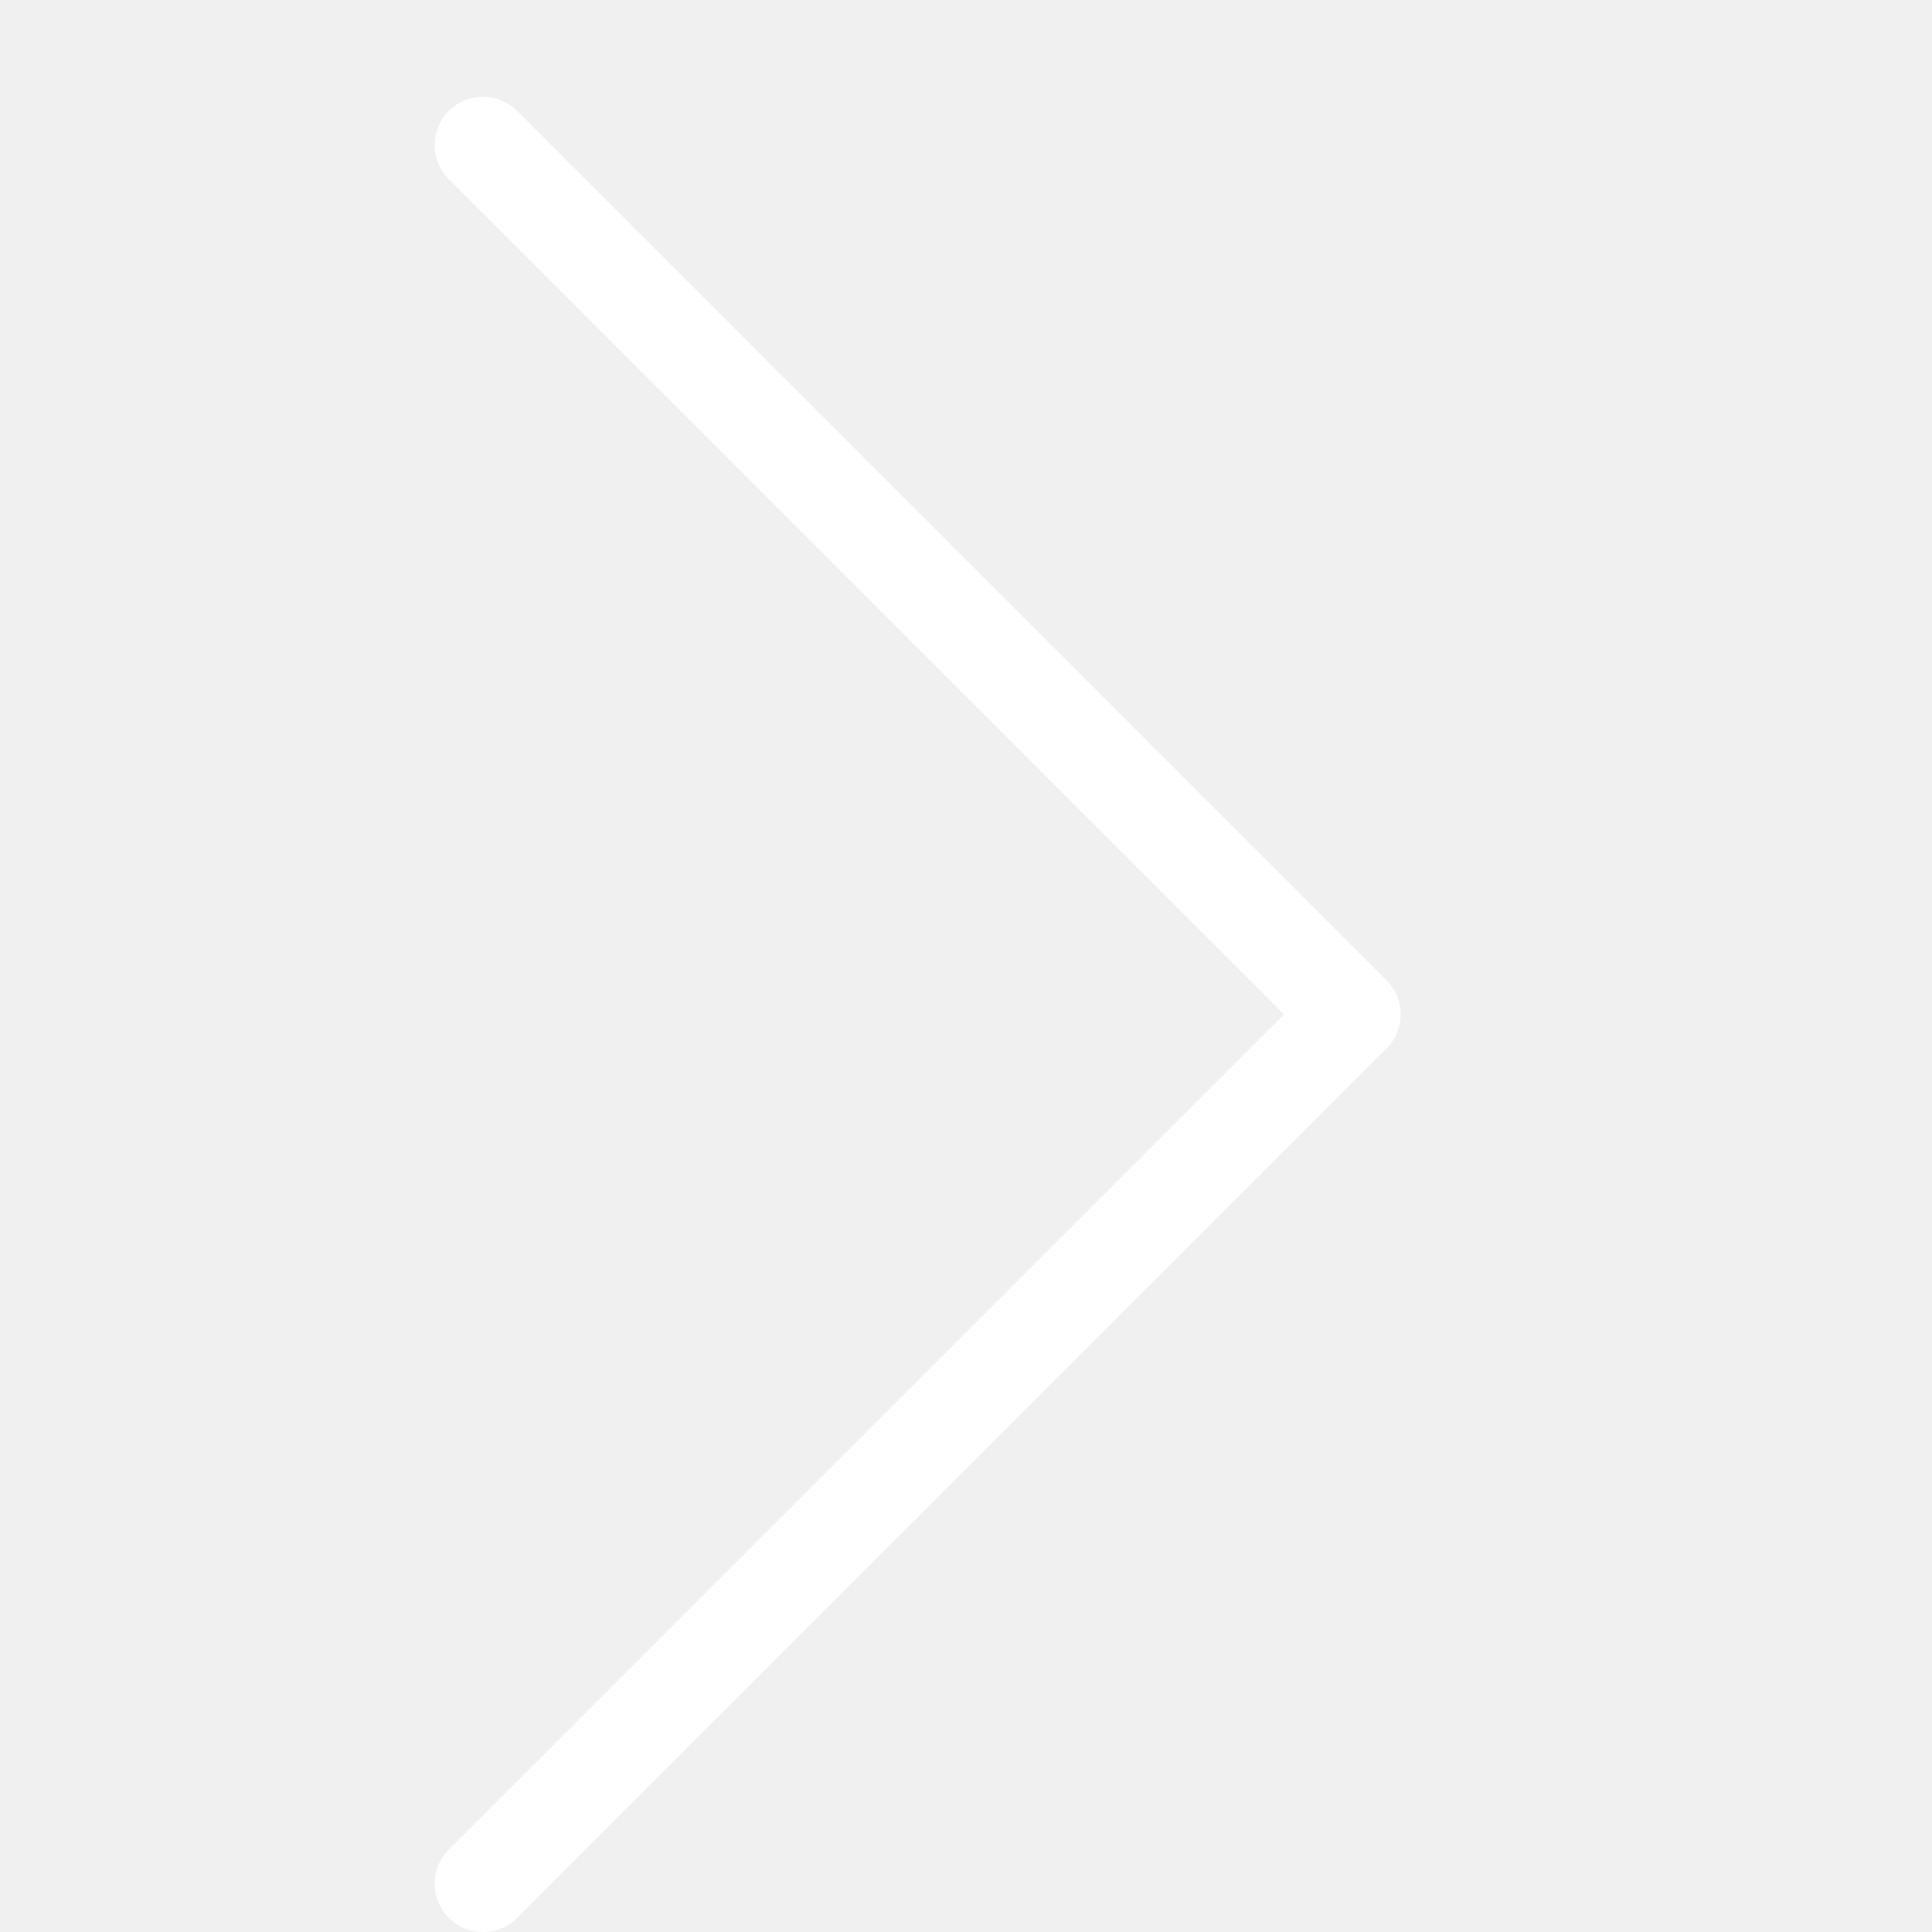
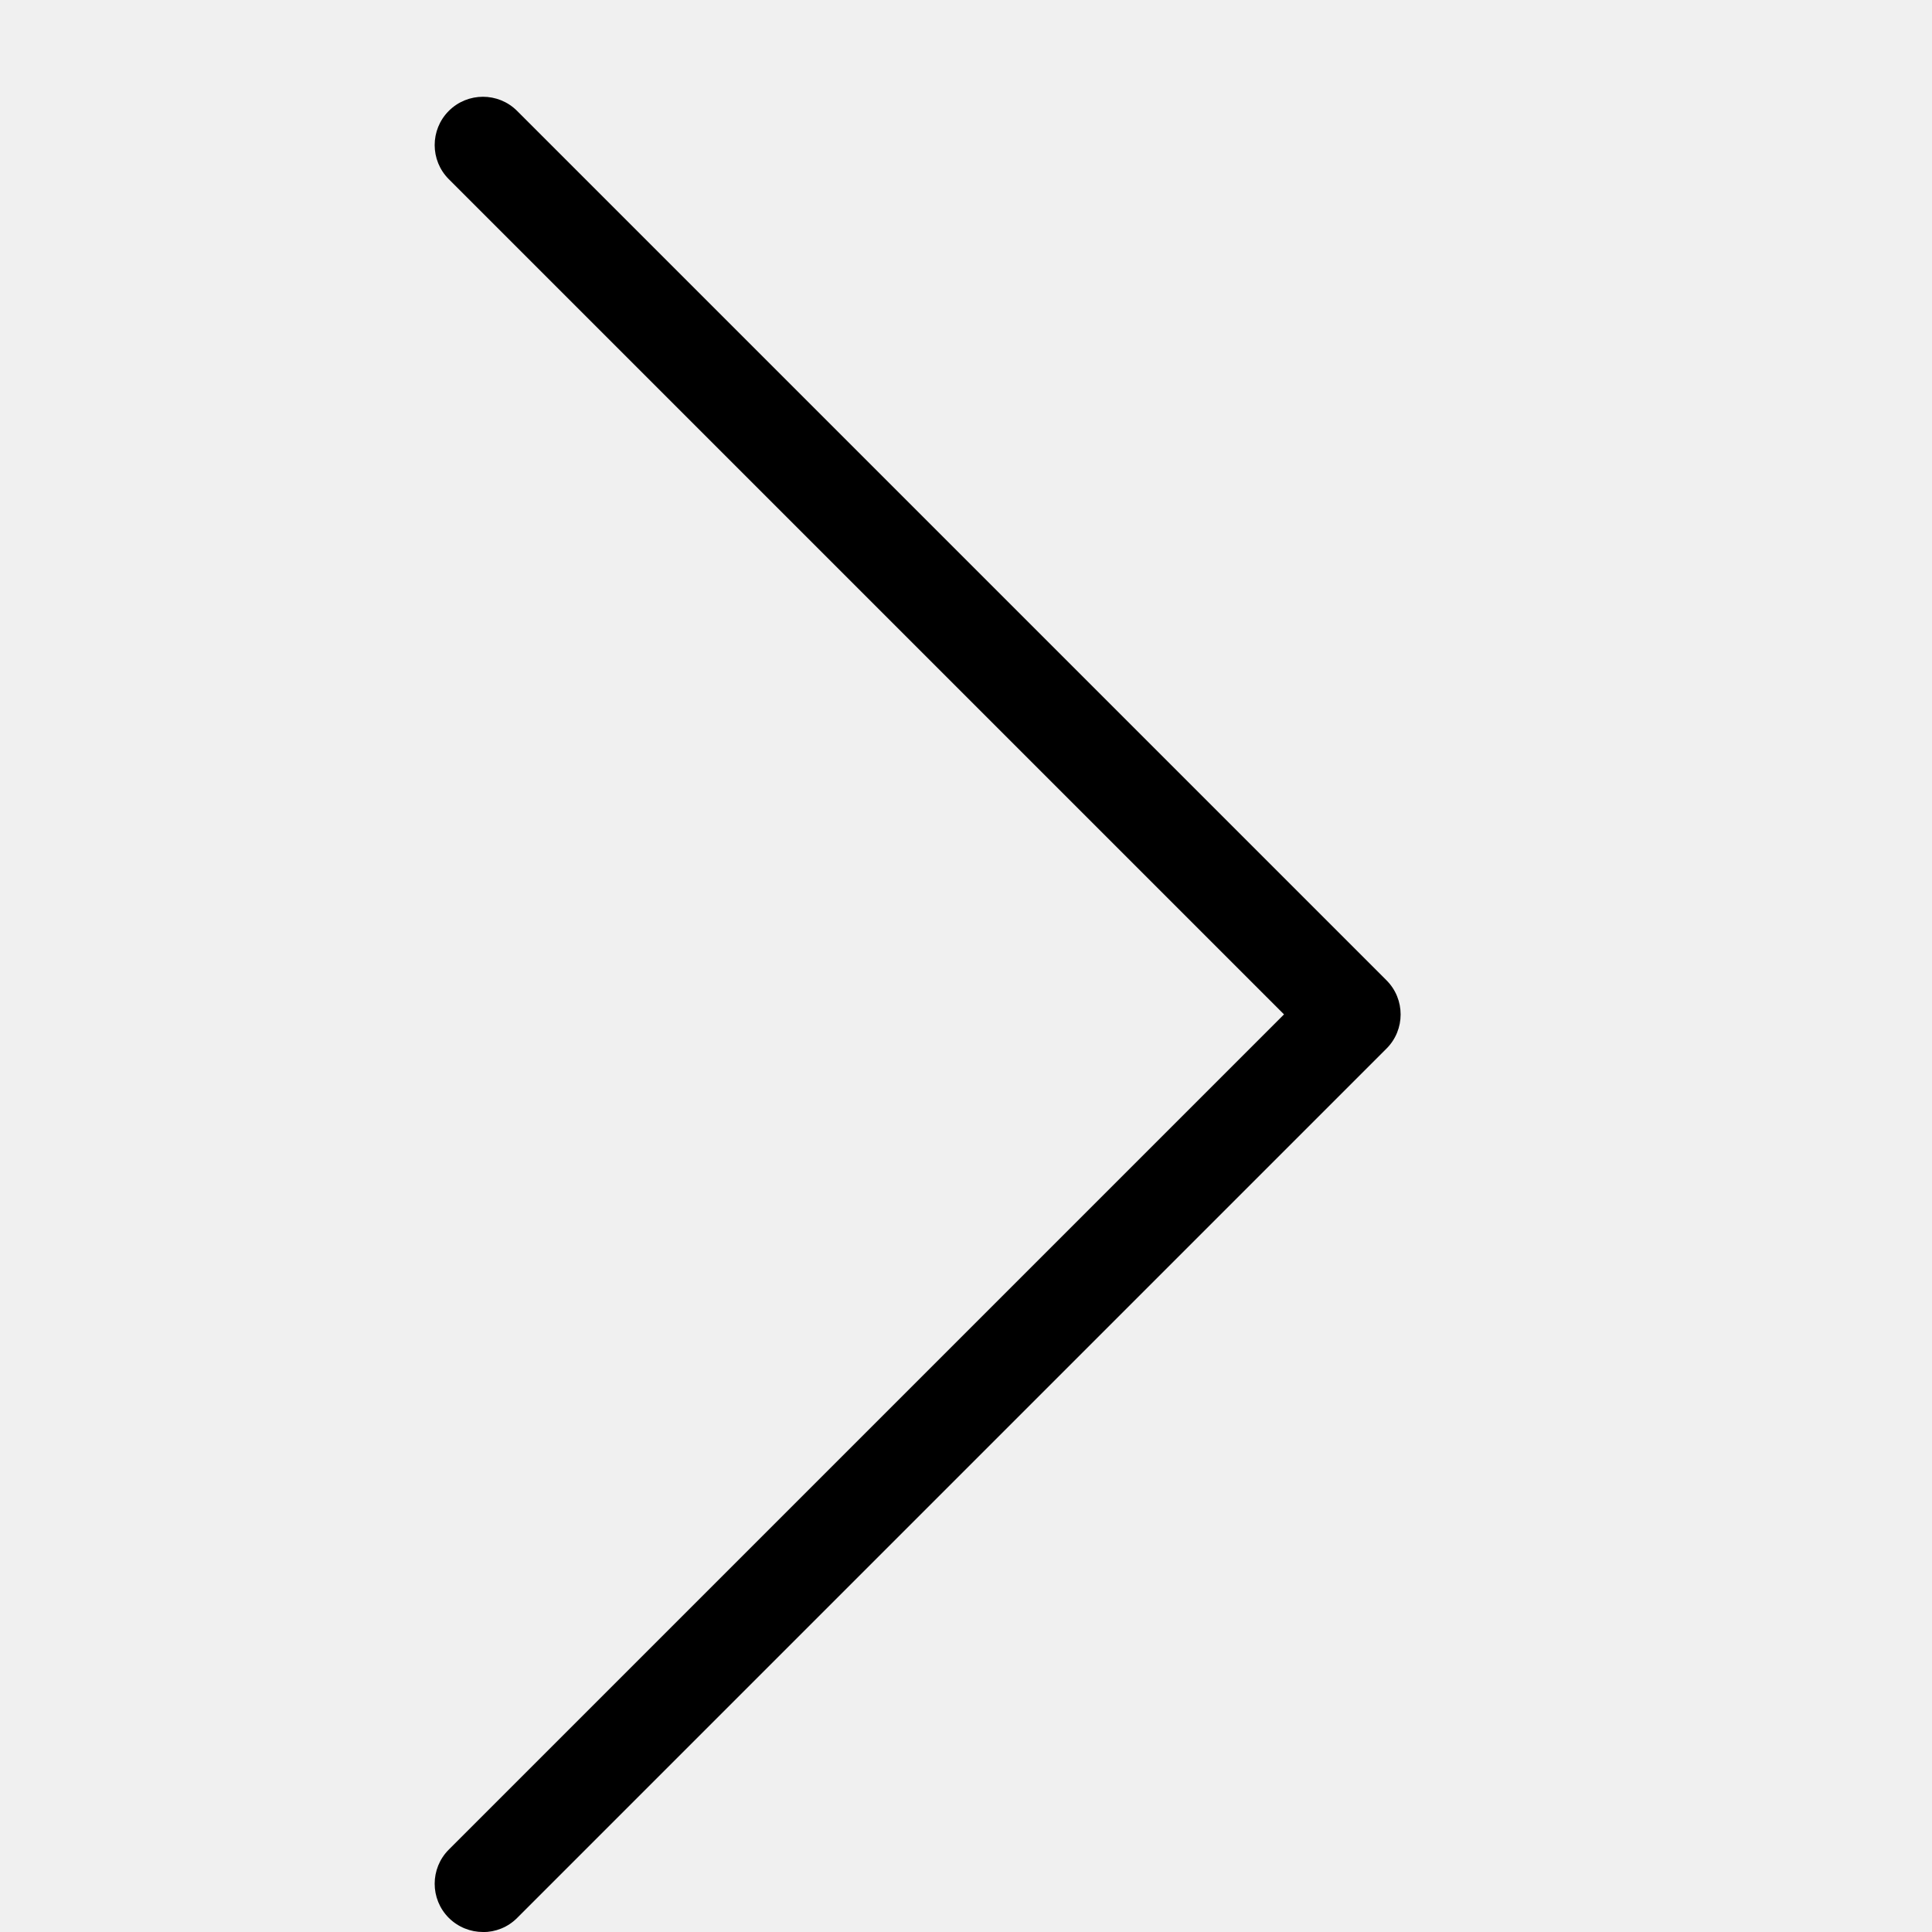
<svg xmlns="http://www.w3.org/2000/svg" version="1.1" width="20" height="20" viewBox="0 0 20 20">
-   <path fill="#ffffff" d="M5 20c-0.128 0-0.256-0.049-0.354-0.146-0.195-0.195-0.195-0.512 0-0.707l8.646-8.646-8.646-8.646c-0.195-0.195-0.195-0.512 0-0.707s0.512-0.195 0.707 0l9 9c0.195 0.195 0.195 0.512 0 0.707l-9 9c-0.098 0.098-0.226 0.146-0.354 0.146z" />
+   <path fill="currentColor" d="M5 20c-0.128 0-0.256-0.049-0.354-0.146-0.195-0.195-0.195-0.512 0-0.707l8.646-8.646-8.646-8.646c-0.195-0.195-0.195-0.512 0-0.707s0.512-0.195 0.707 0l9 9c0.195 0.195 0.195 0.512 0 0.707l-9 9c-0.098 0.098-0.226 0.146-0.354 0.146z" />
</svg>
